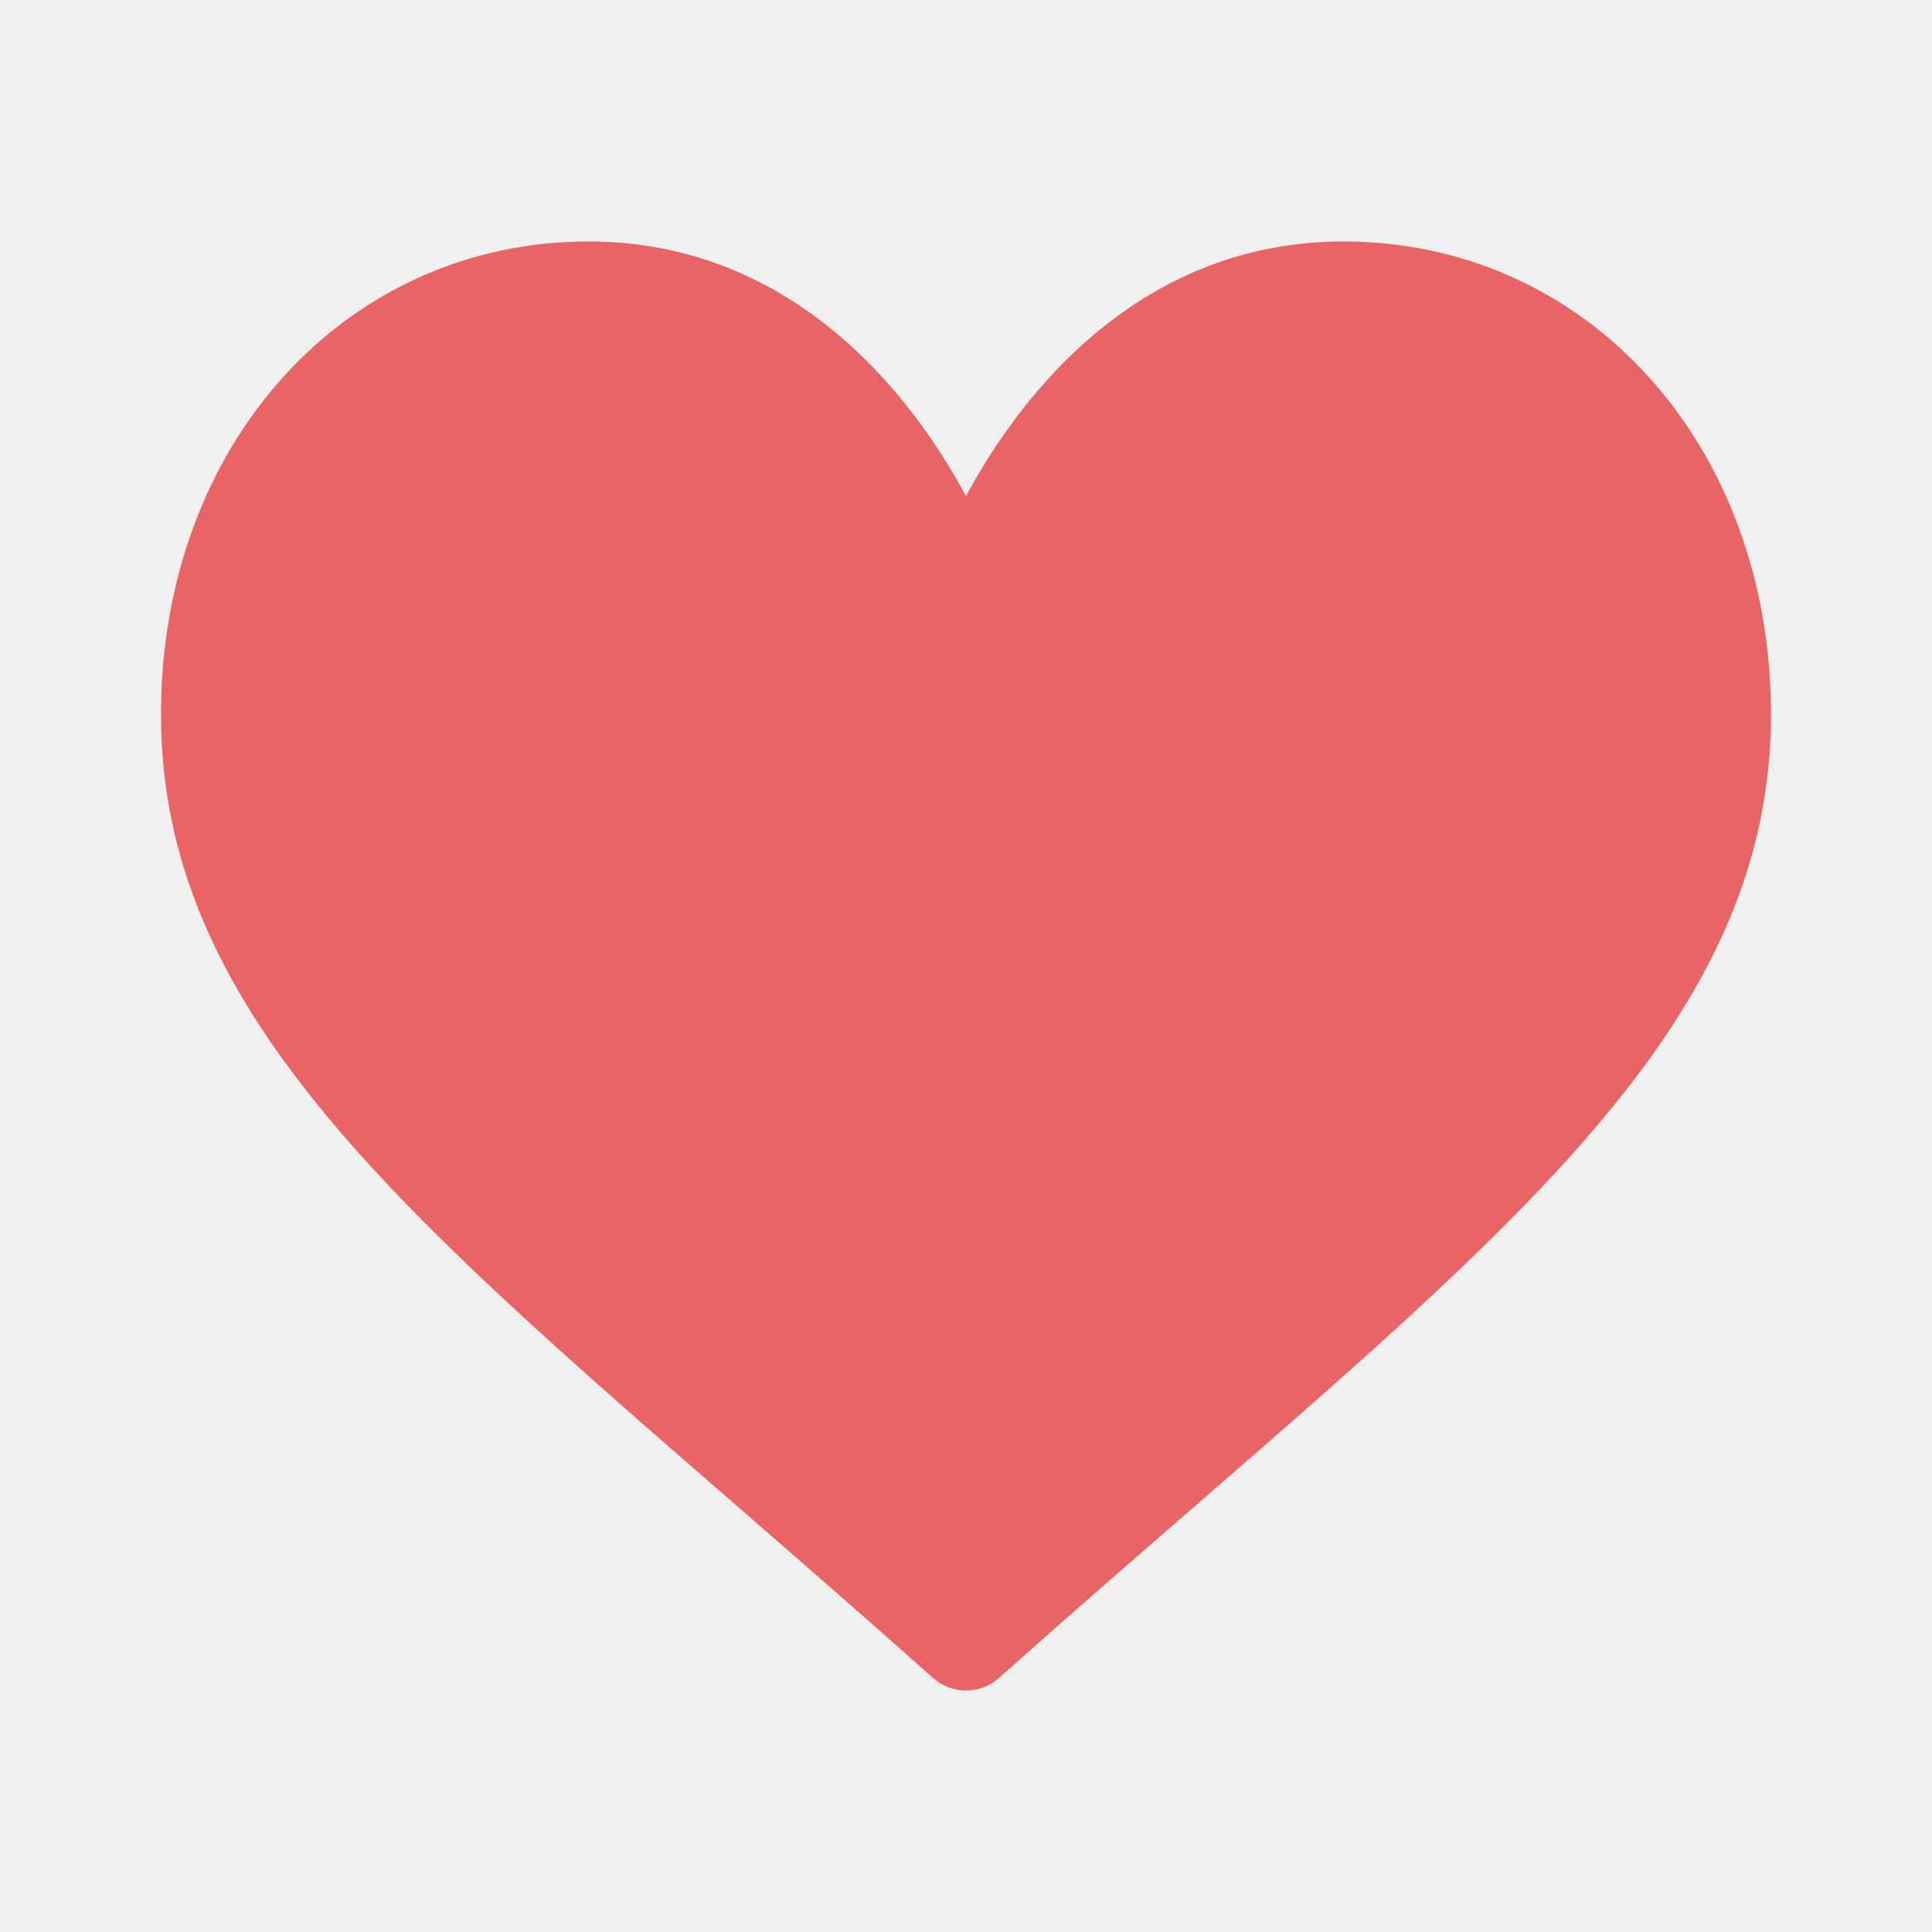
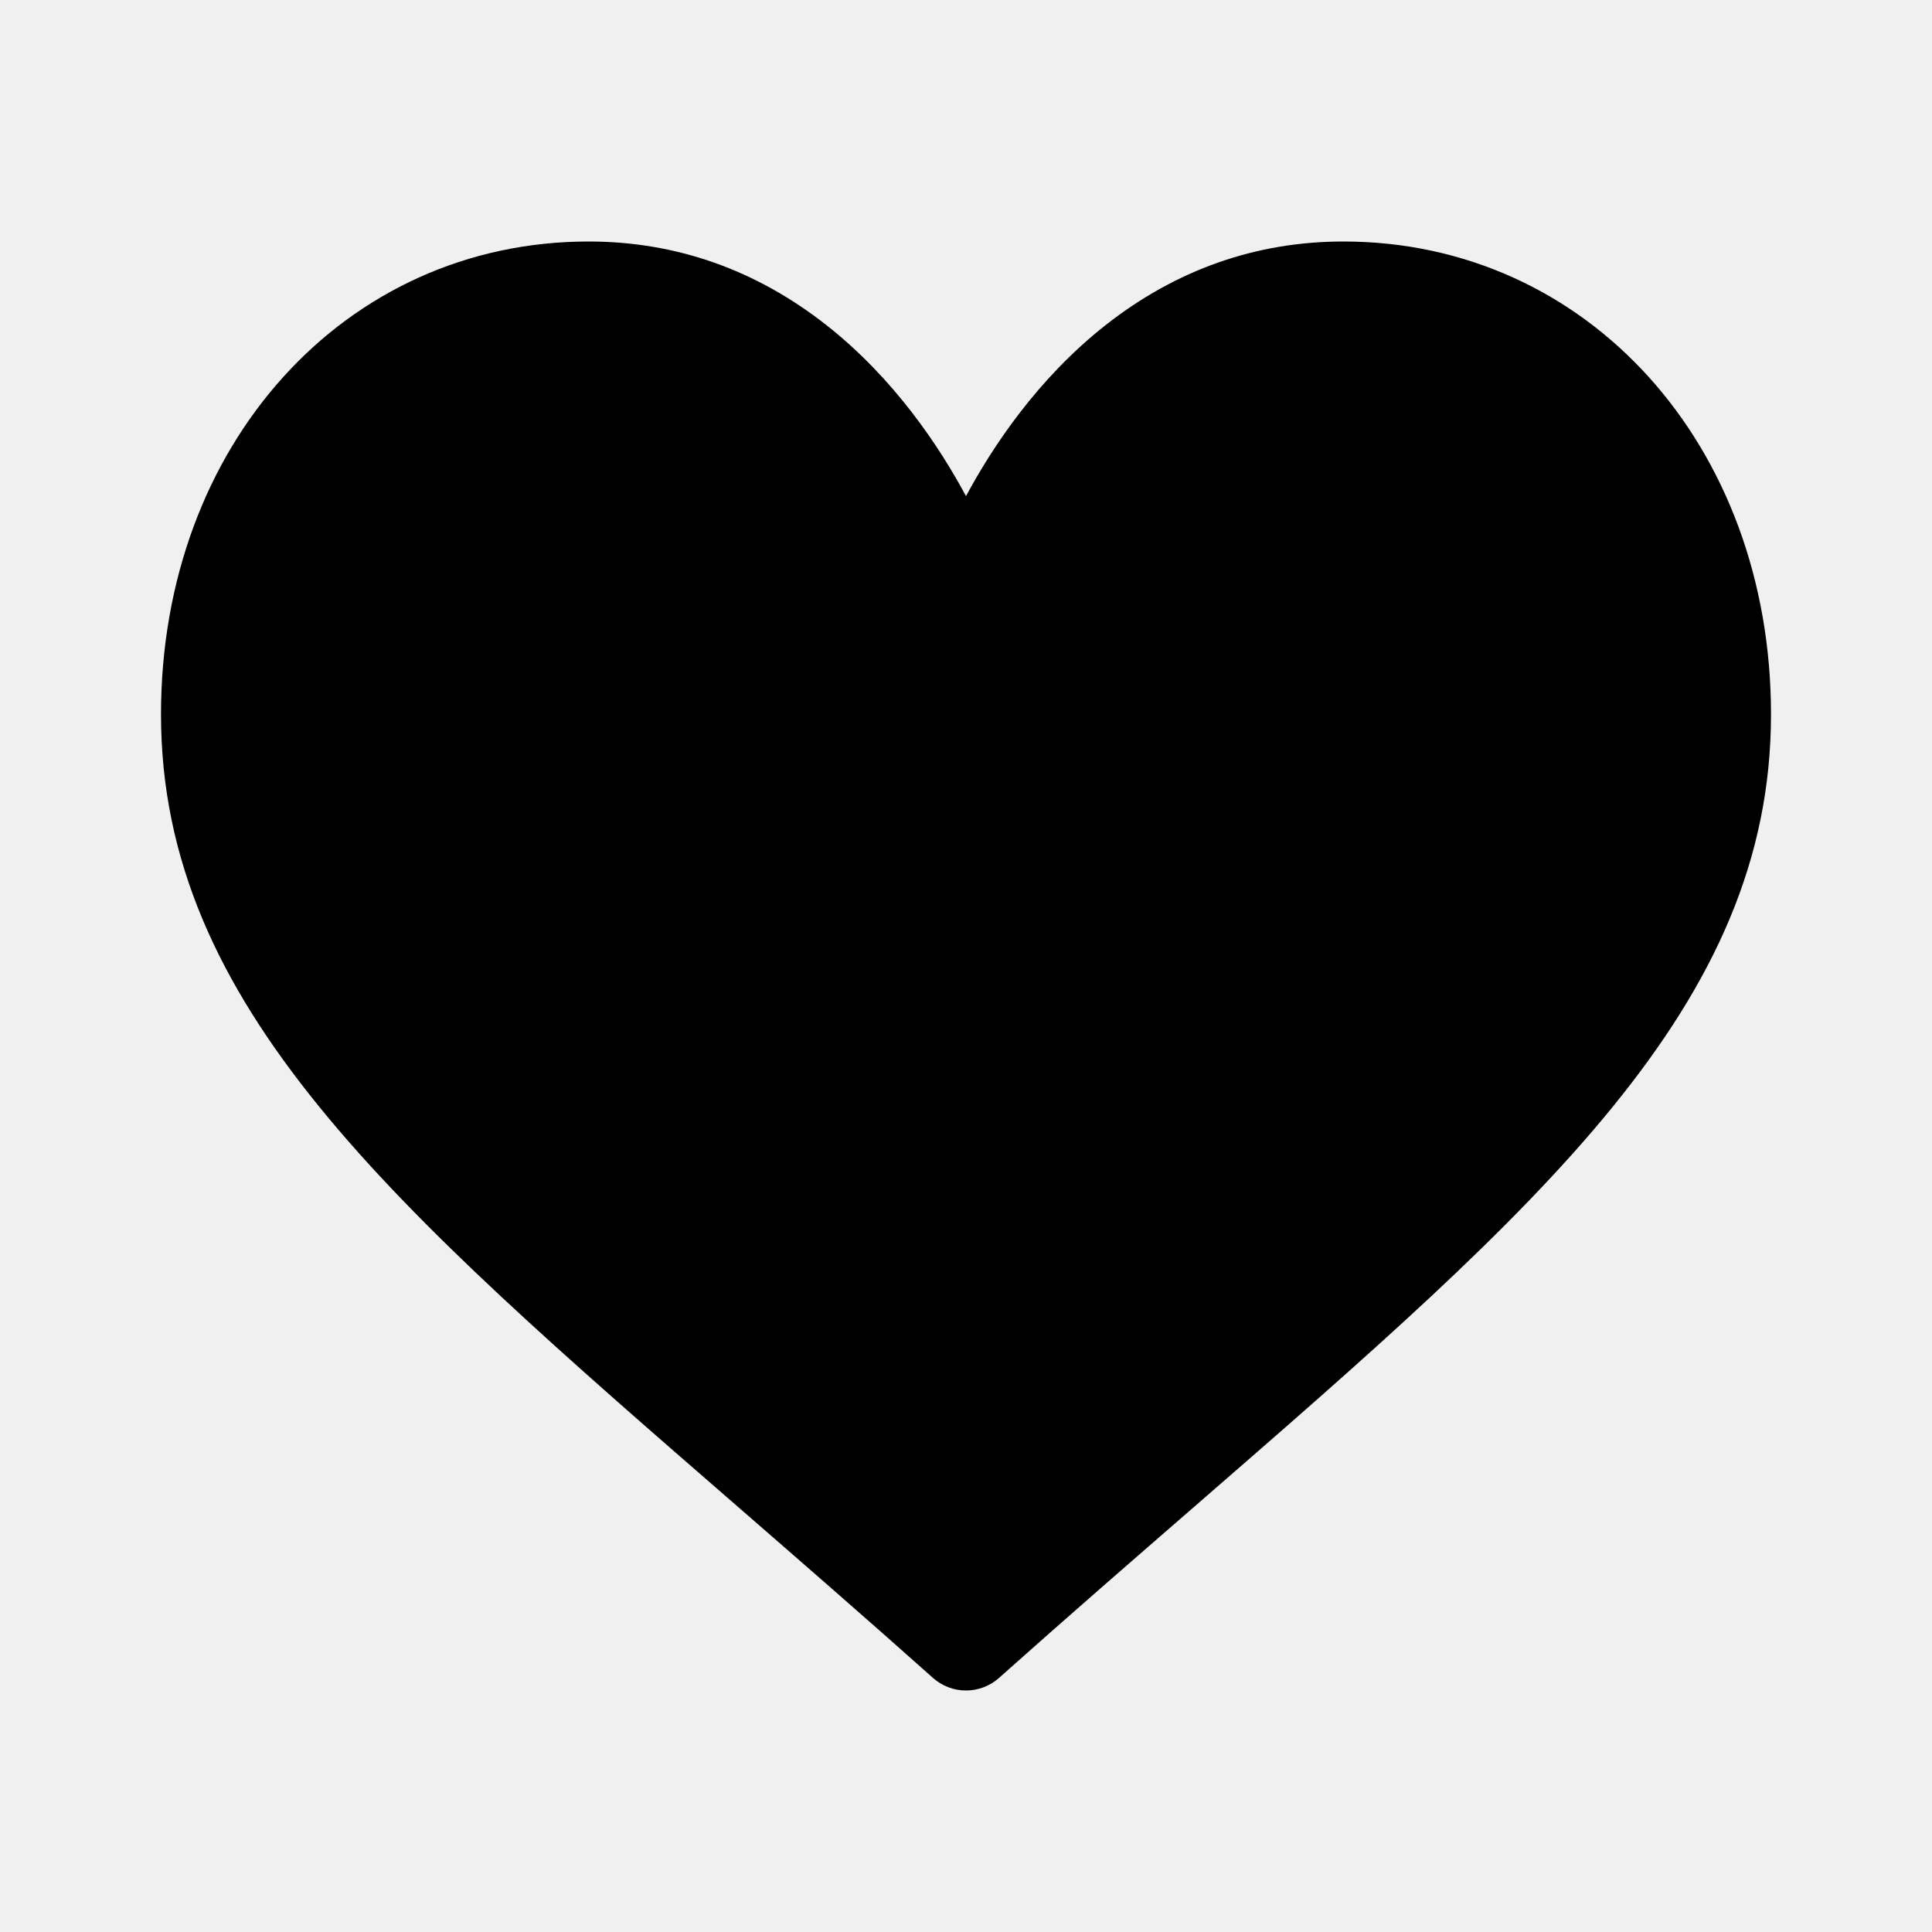
- <svg xmlns="http://www.w3.org/2000/svg" width="24" height="24" viewBox="0 0 24 24" fill="none">
-   <path style="fill: #E96464" d="M16.688 3C15.602 3 14.607 3.351 13.73 4.042C12.889 4.705 12.33 5.549 12 6.163C11.67 5.549 11.111 4.705 10.27 4.042C9.393 3.351 8.398 3 7.312 3C4.284 3 2 5.525 2 8.874C2 12.492 4.849 14.968 9.163 18.715C9.895 19.352 10.726 20.073 11.589 20.843C11.702 20.944 11.848 21 12 21C12.152 21 12.298 20.944 12.411 20.843C13.274 20.073 14.105 19.352 14.838 18.715C19.151 14.968 22 12.492 22 8.874C22 5.525 19.716 3 16.688 3Z" fill="white" />
+ <svg xmlns="http://www.w3.org/2000/svg" viewBox="0 0 24 24" fill="currentColor">
+   <path d="M16.688 3C15.602 3 14.607 3.351 13.73 4.042C12.889 4.705 12.33 5.549 12 6.163C11.67 5.549 11.111 4.705 10.27 4.042C9.393 3.351 8.398 3 7.312 3C4.284 3 2 5.525 2 8.874C2 12.492 4.849 14.968 9.163 18.715C9.895 19.352 10.726 20.073 11.589 20.843C11.702 20.944 11.848 21 12 21C12.152 21 12.298 20.944 12.411 20.843C13.274 20.073 14.105 19.352 14.838 18.715C19.151 14.968 22 12.492 22 8.874C22 5.525 19.716 3 16.688 3Z" />
</svg>
